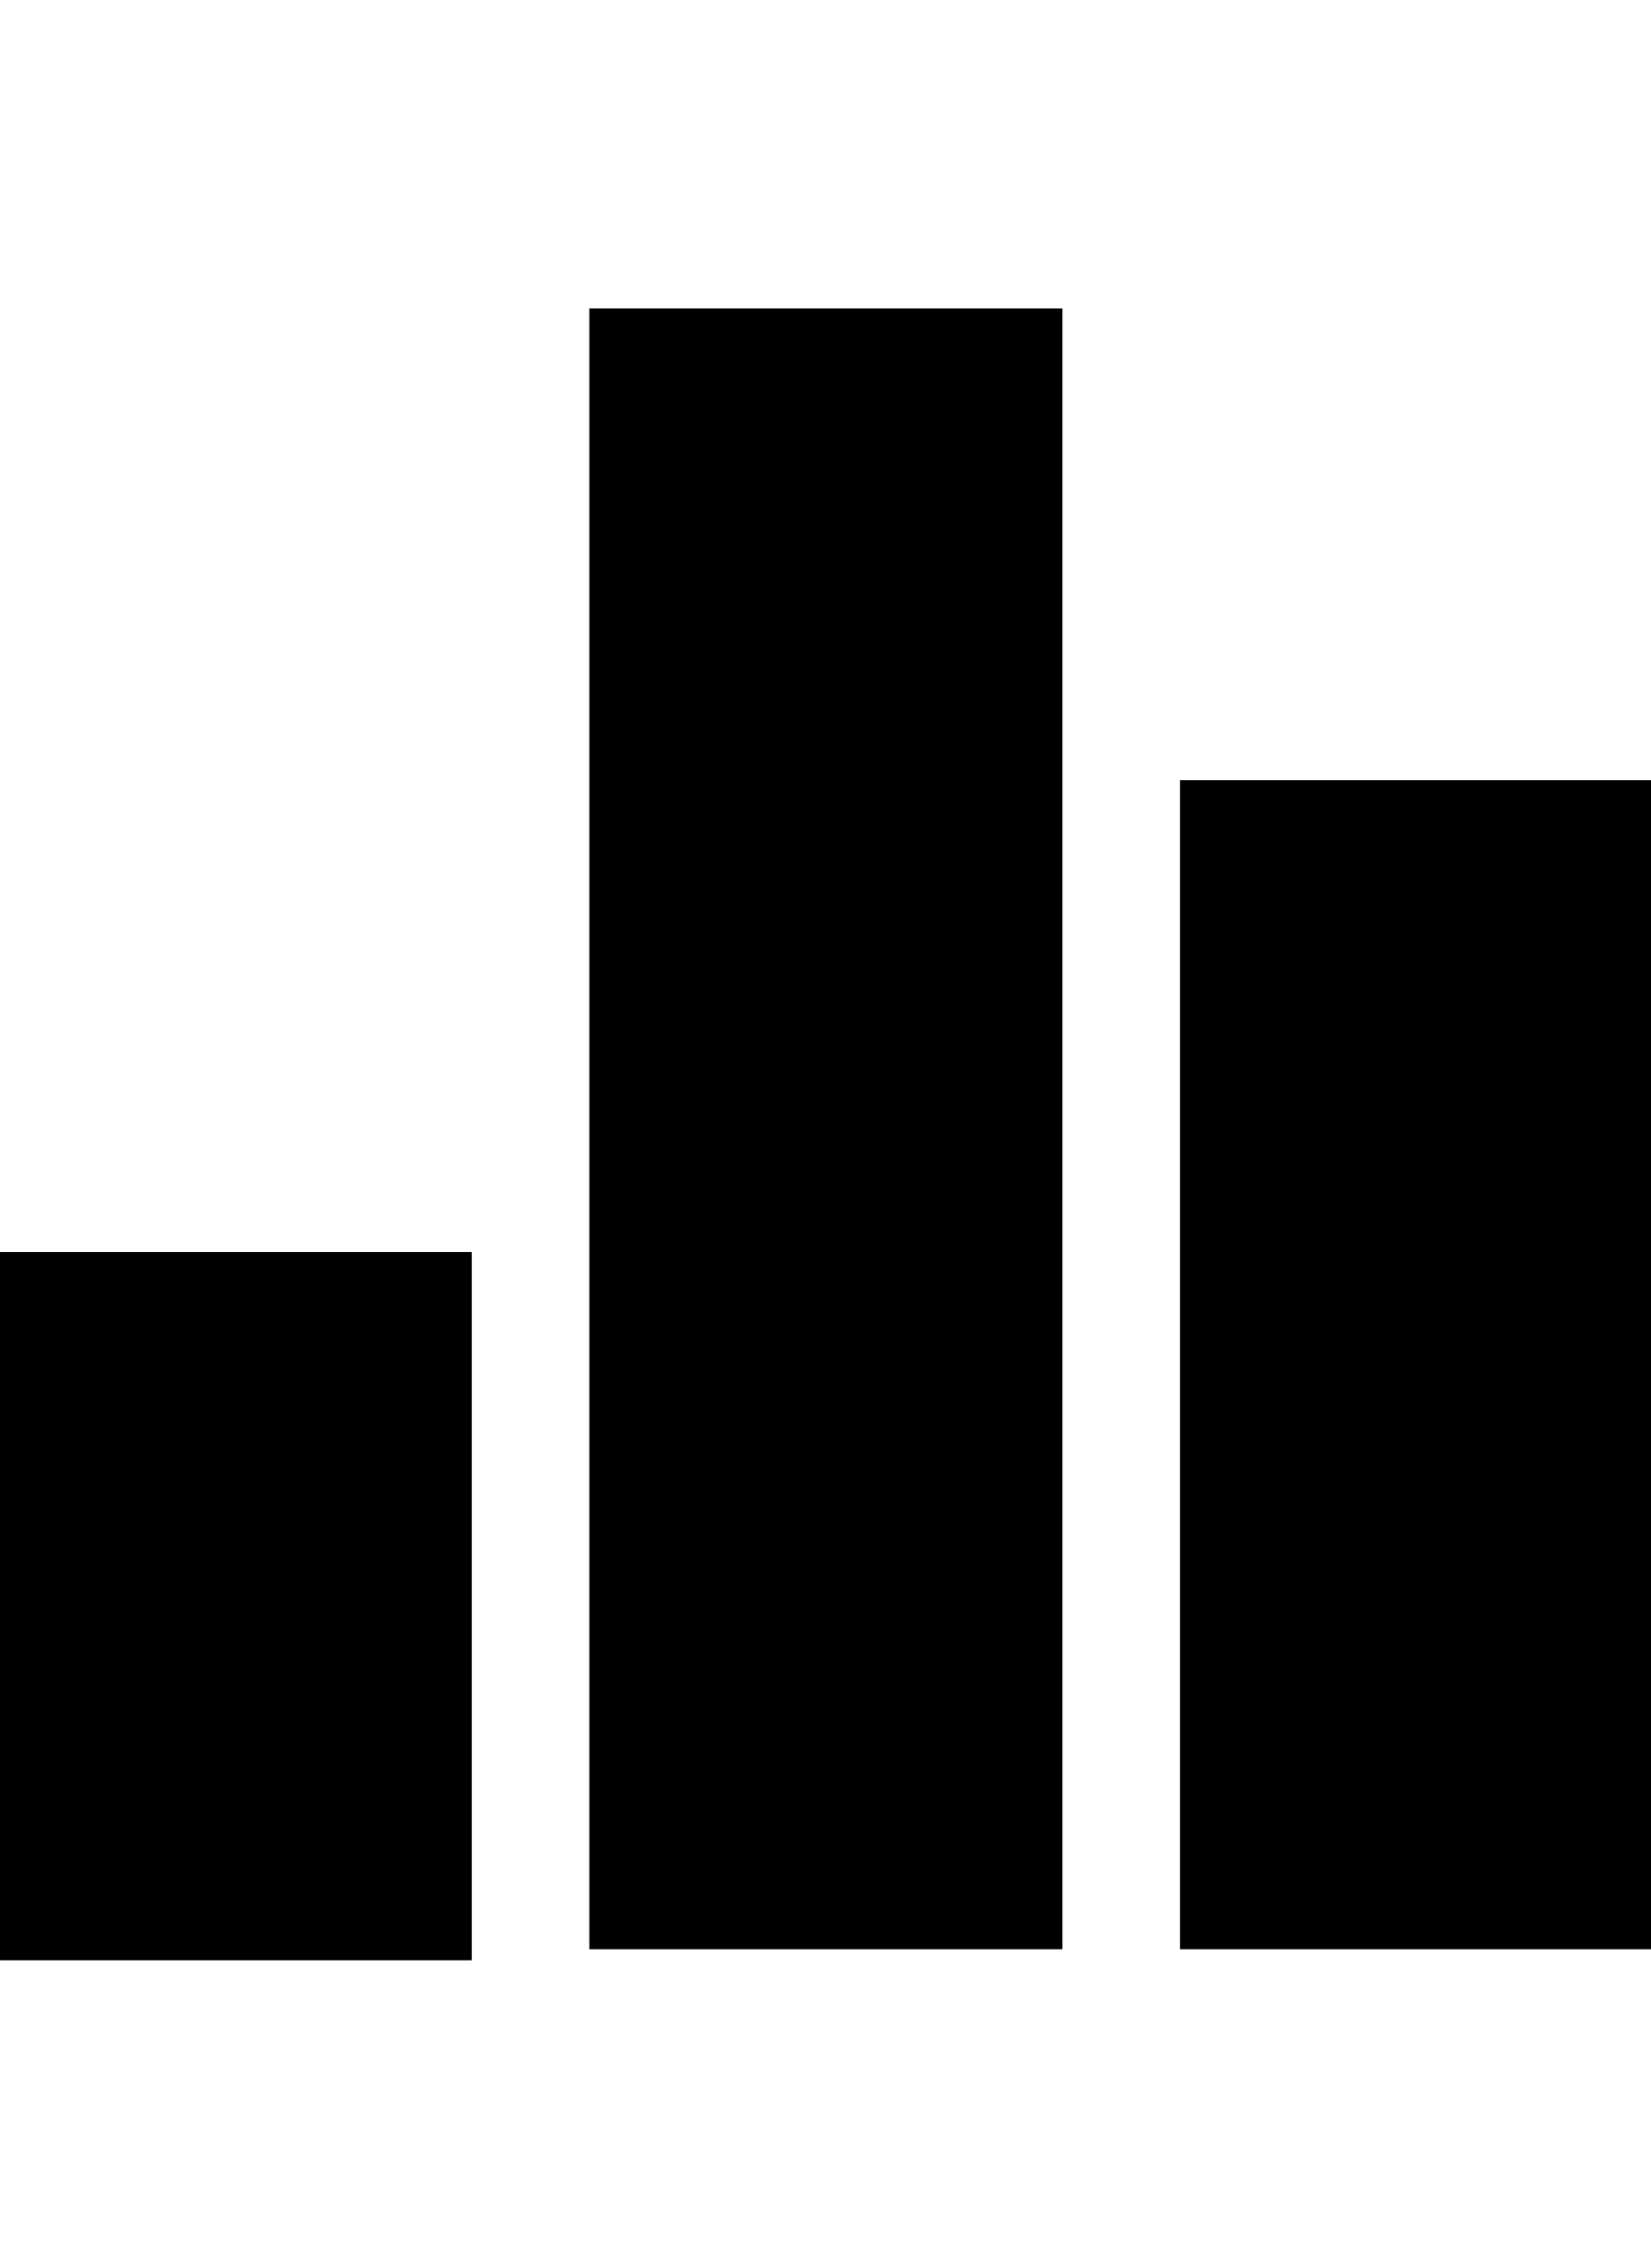
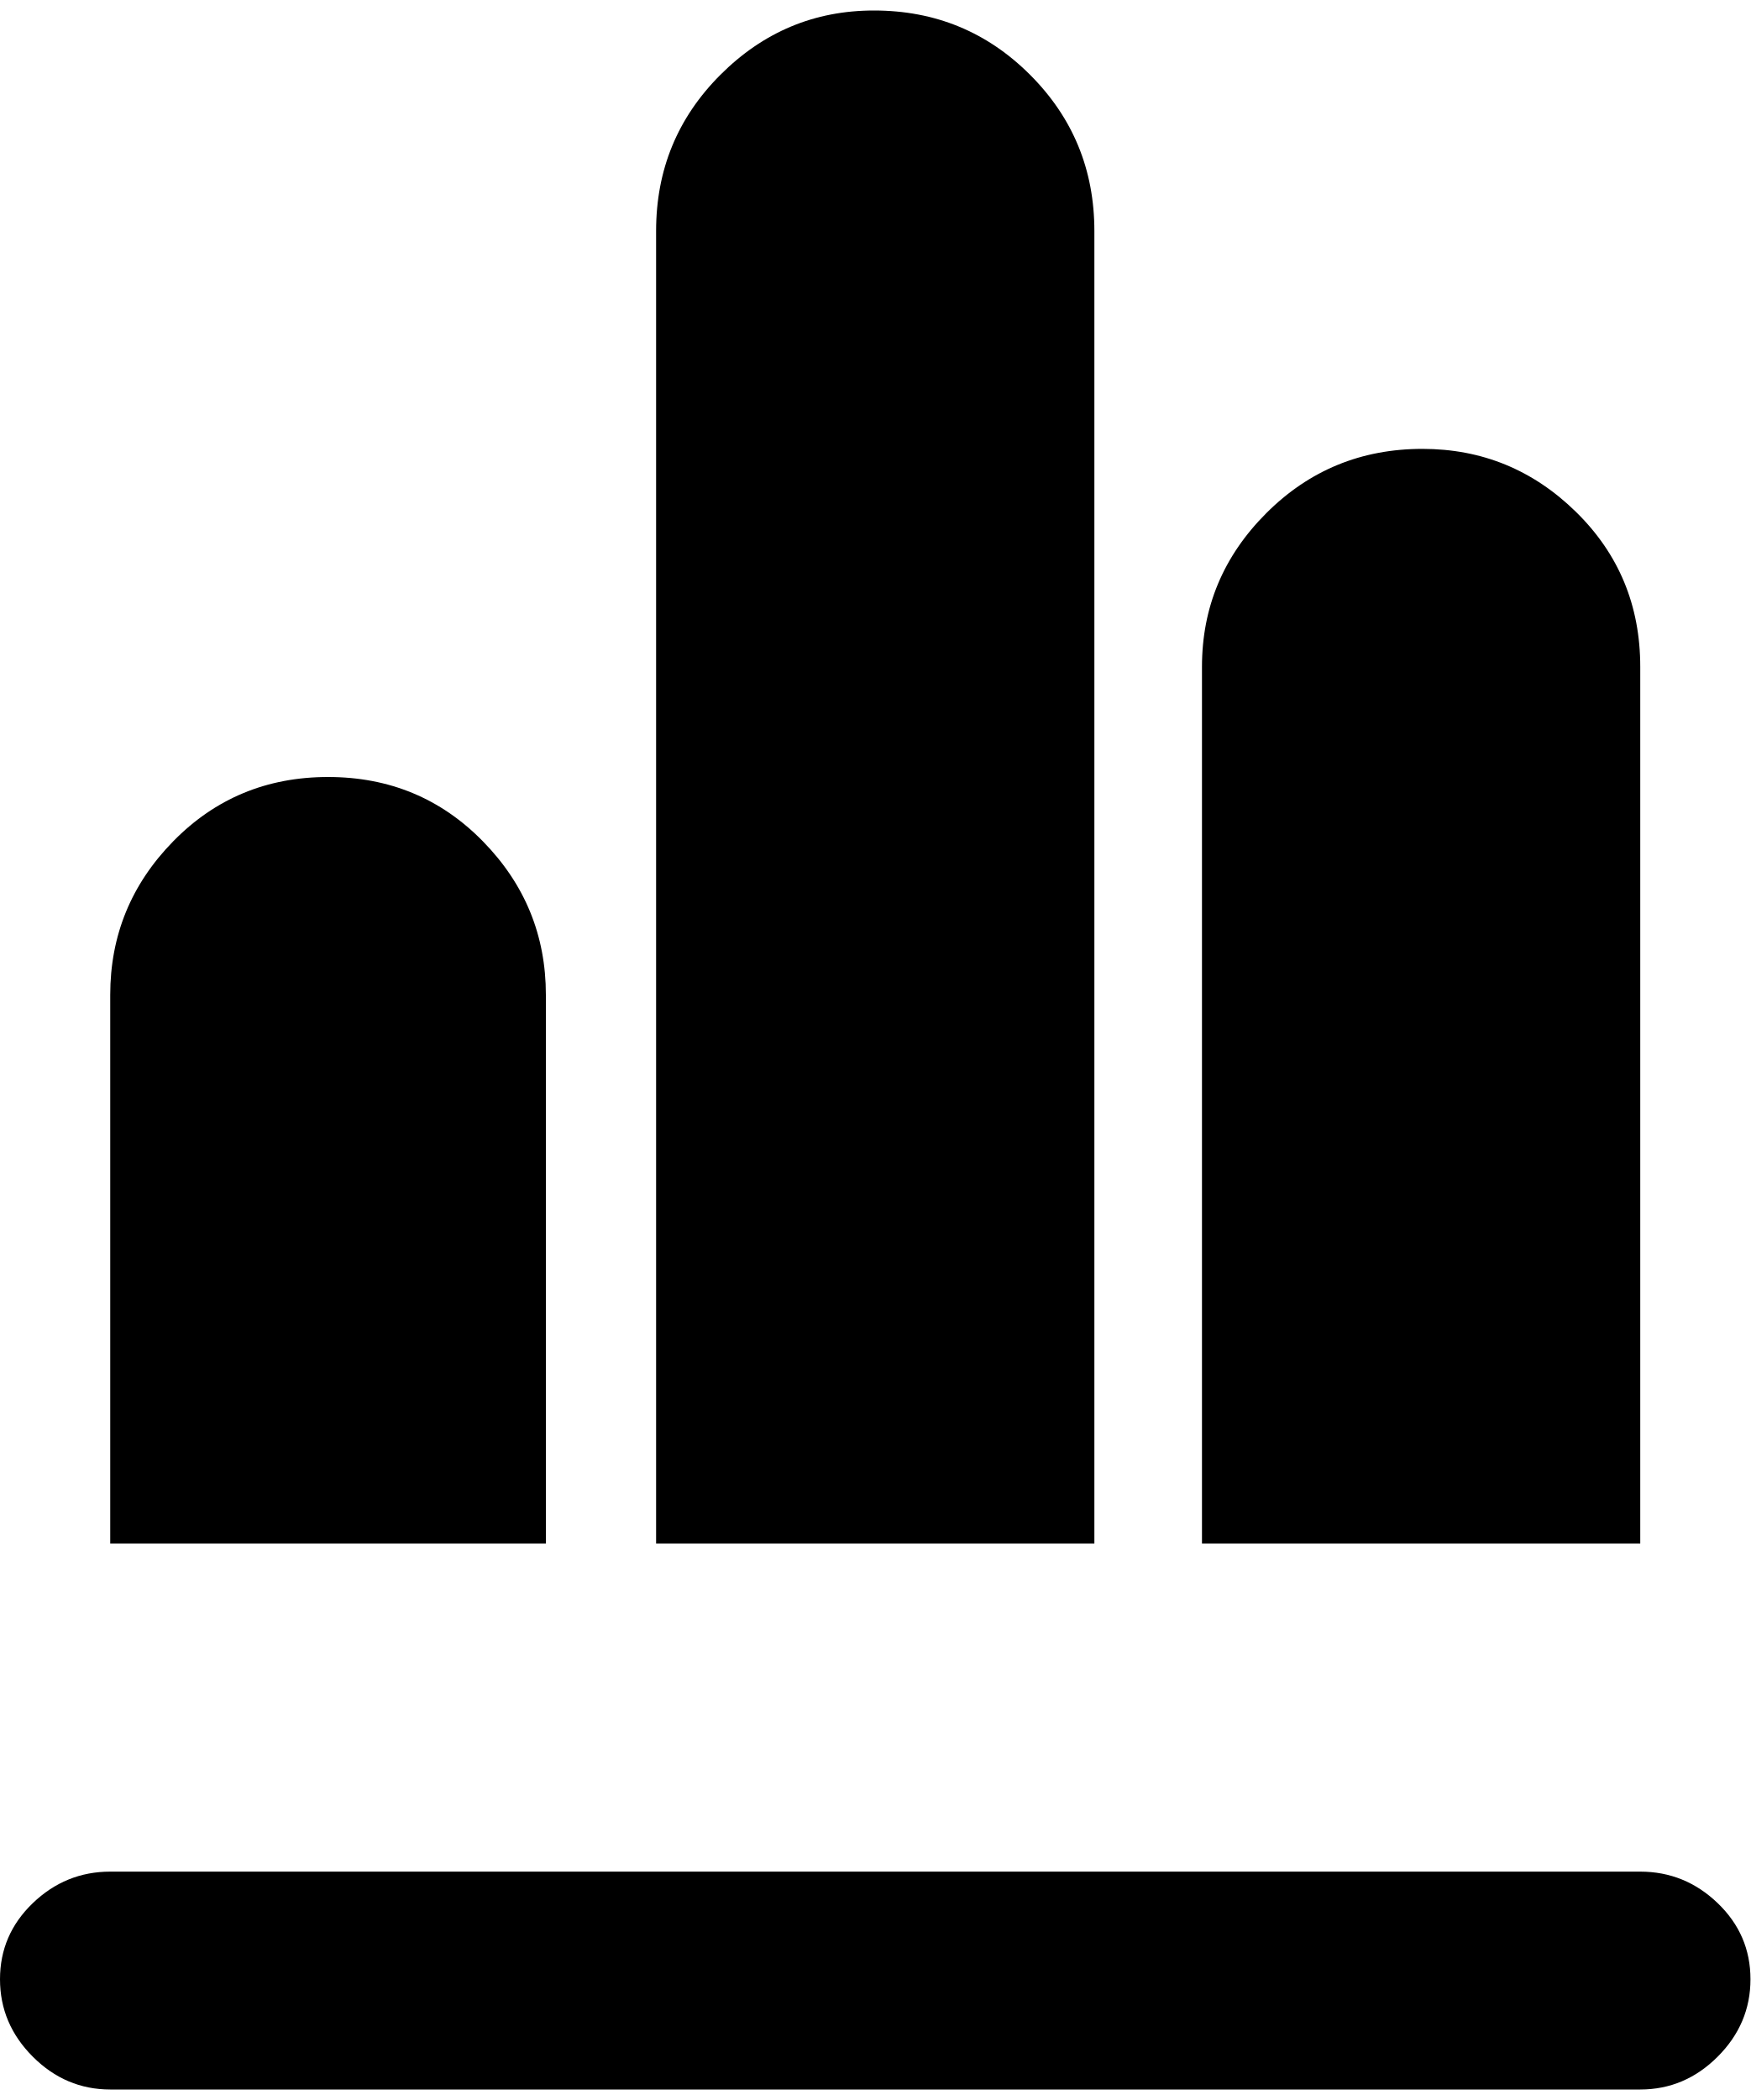
- <svg xmlns="http://www.w3.org/2000/svg" height="1000" width="728">
-   <path d="M0 864.34l0 -312.32l208.01 0l0 312.32l-208.01 0zm259.86 -4.88l0 -723.46l208.62 0l0 723.46l-208.62 0zm260.47 0l0 -515.45l208.01 0l0 515.45l-208.01 0z" />
+ <svg xmlns="http://www.w3.org/2000/svg" height="1000" width="834">
+   <path d="M521.25 110l0 625l-208.75 0l0 -625q0 -43.75 30.625 -74.375t73.125 -30.625q43.75 0 74.375 30.625t30.625 74.375zm260 207.5l0 417.5l-208.75 0l0 -417.5q0 -42.5 30.625 -73.125t74.375 -30.625q42.5 0 73.125 30t30.625 73.75zm-521.25 156.25l0 261.25l-207.5 0l0 -261.25q0 -42.5 30 -73.125t73.75 -30.625 73.75 30.625 30 73.125zm521.25 417.5q21.25 0 36.875 15t15.625 36.25 -15.625 36.875 -36.875 15.625l-728.75 0q-21.25 0 -36.875 -15.625t-15.625 -36.875 15.625 -36.25 36.875 -15l728.75 0z" />
</svg>
